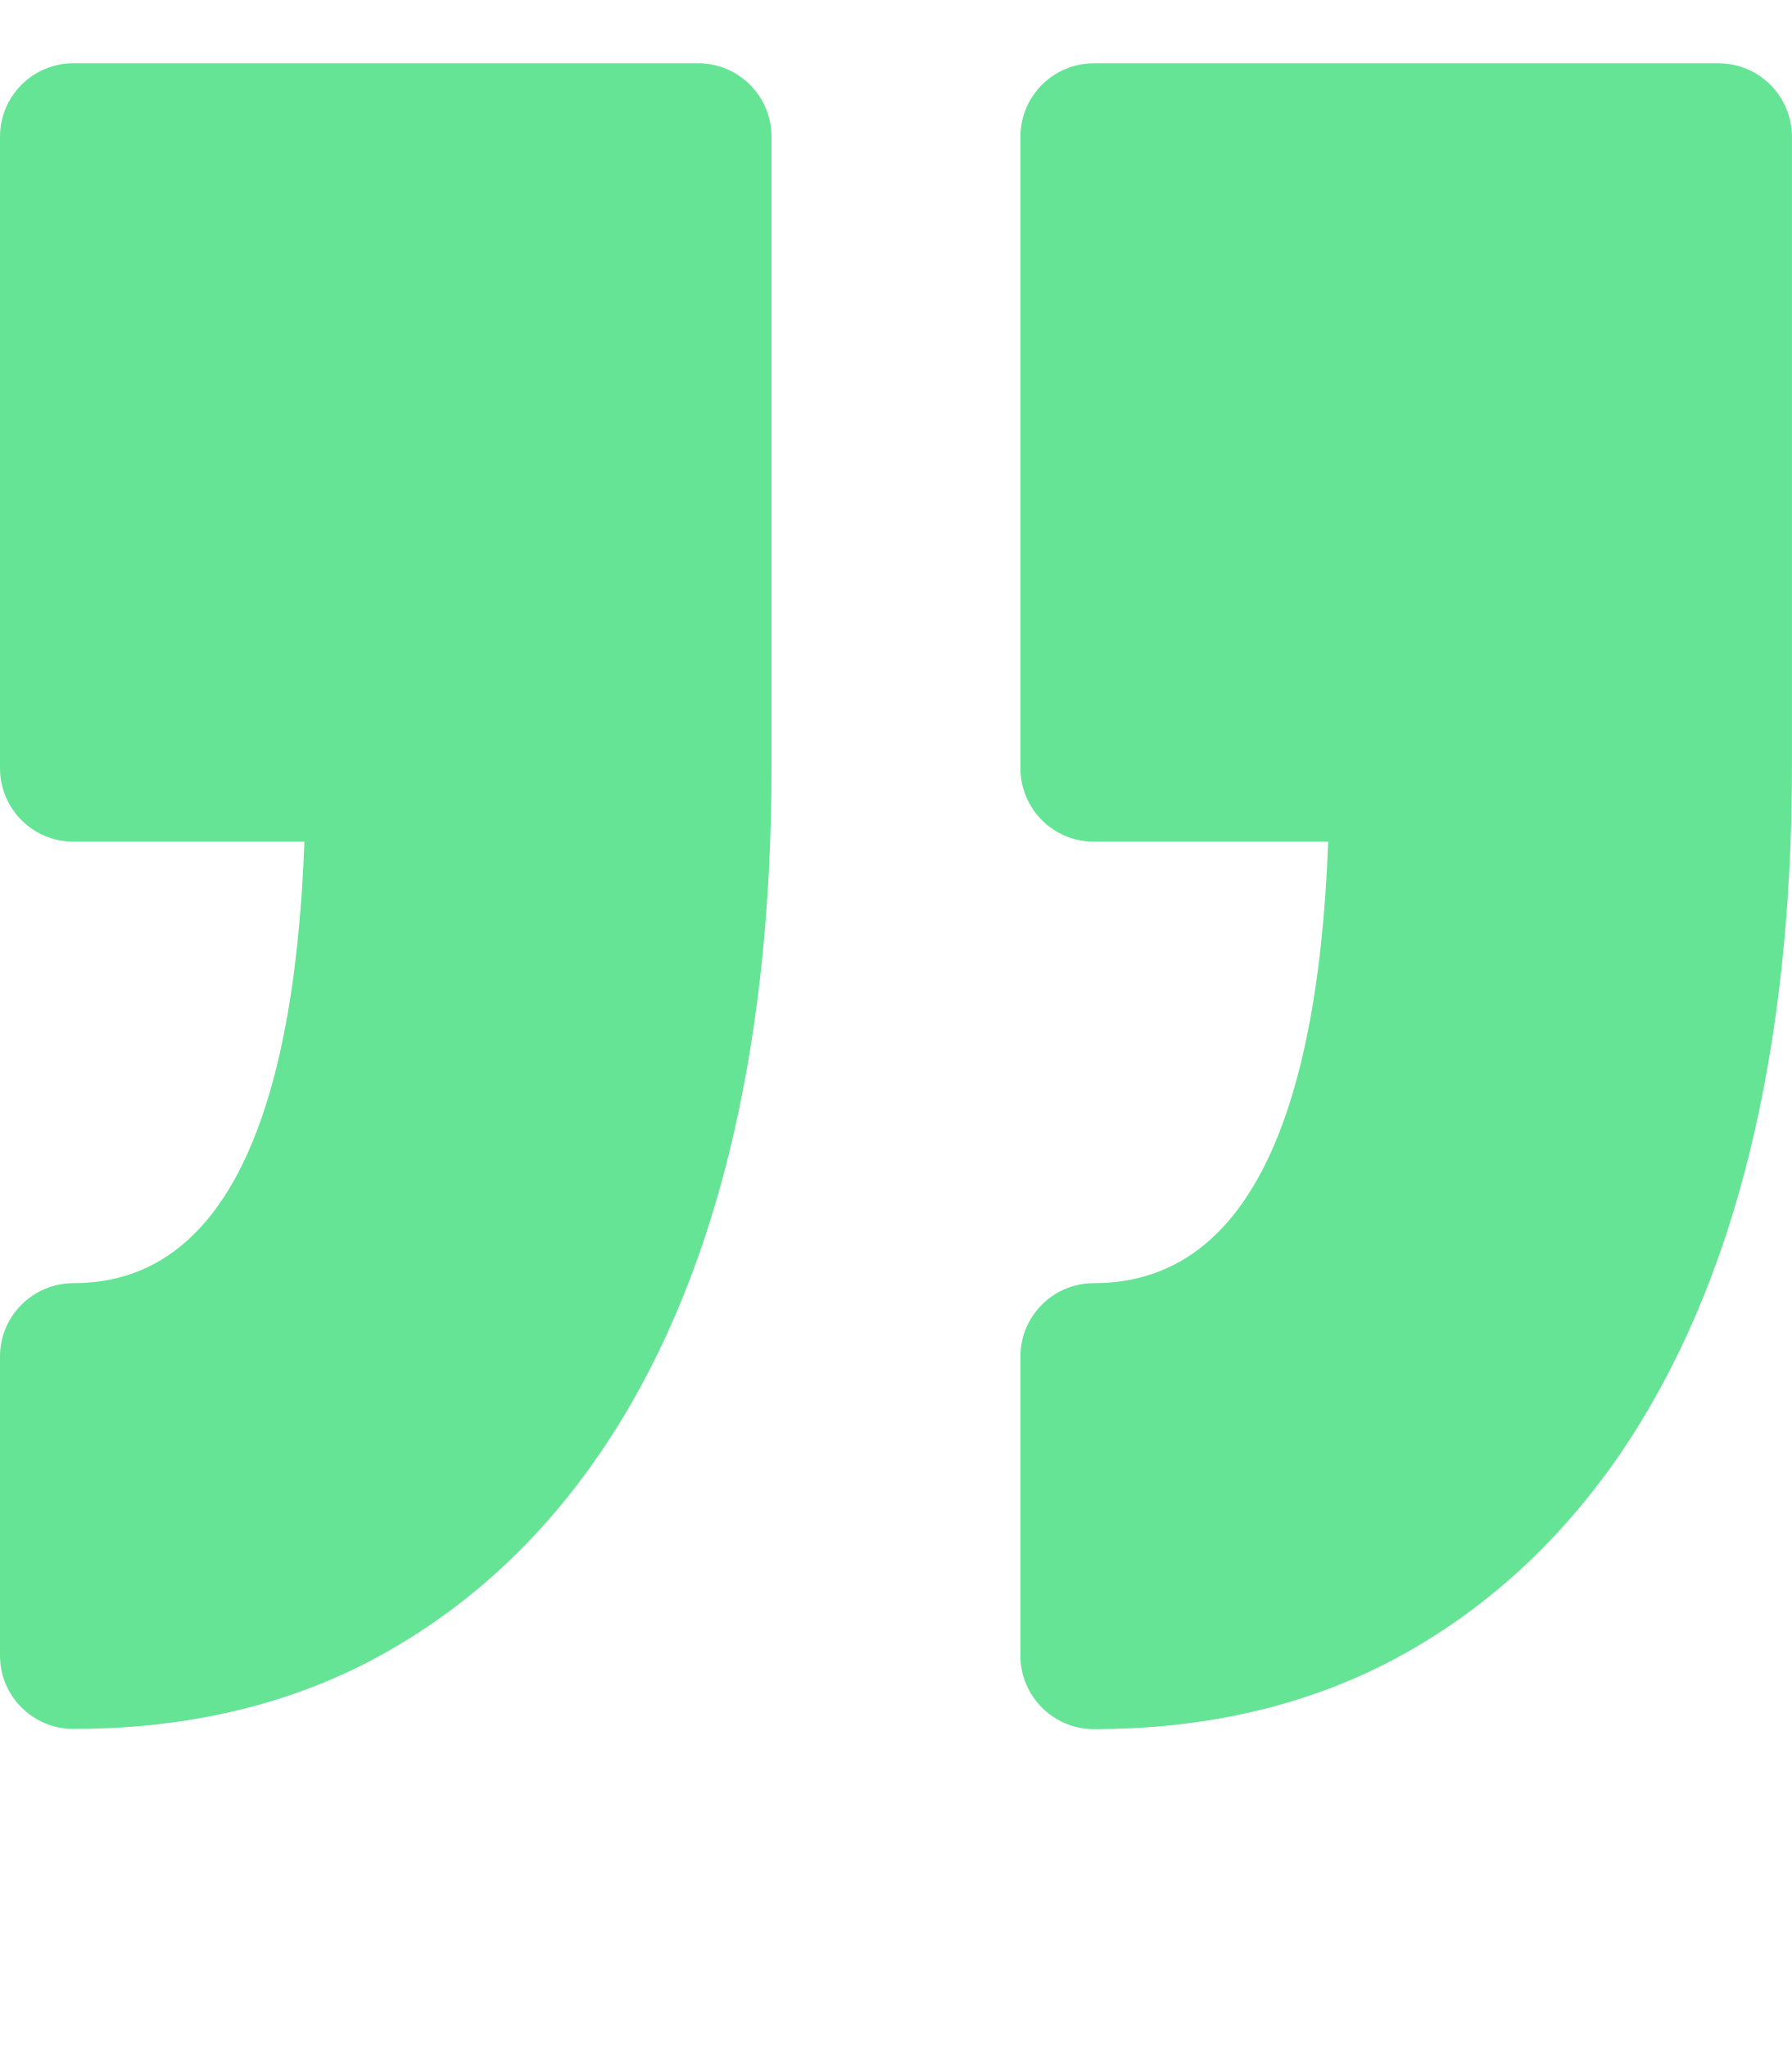
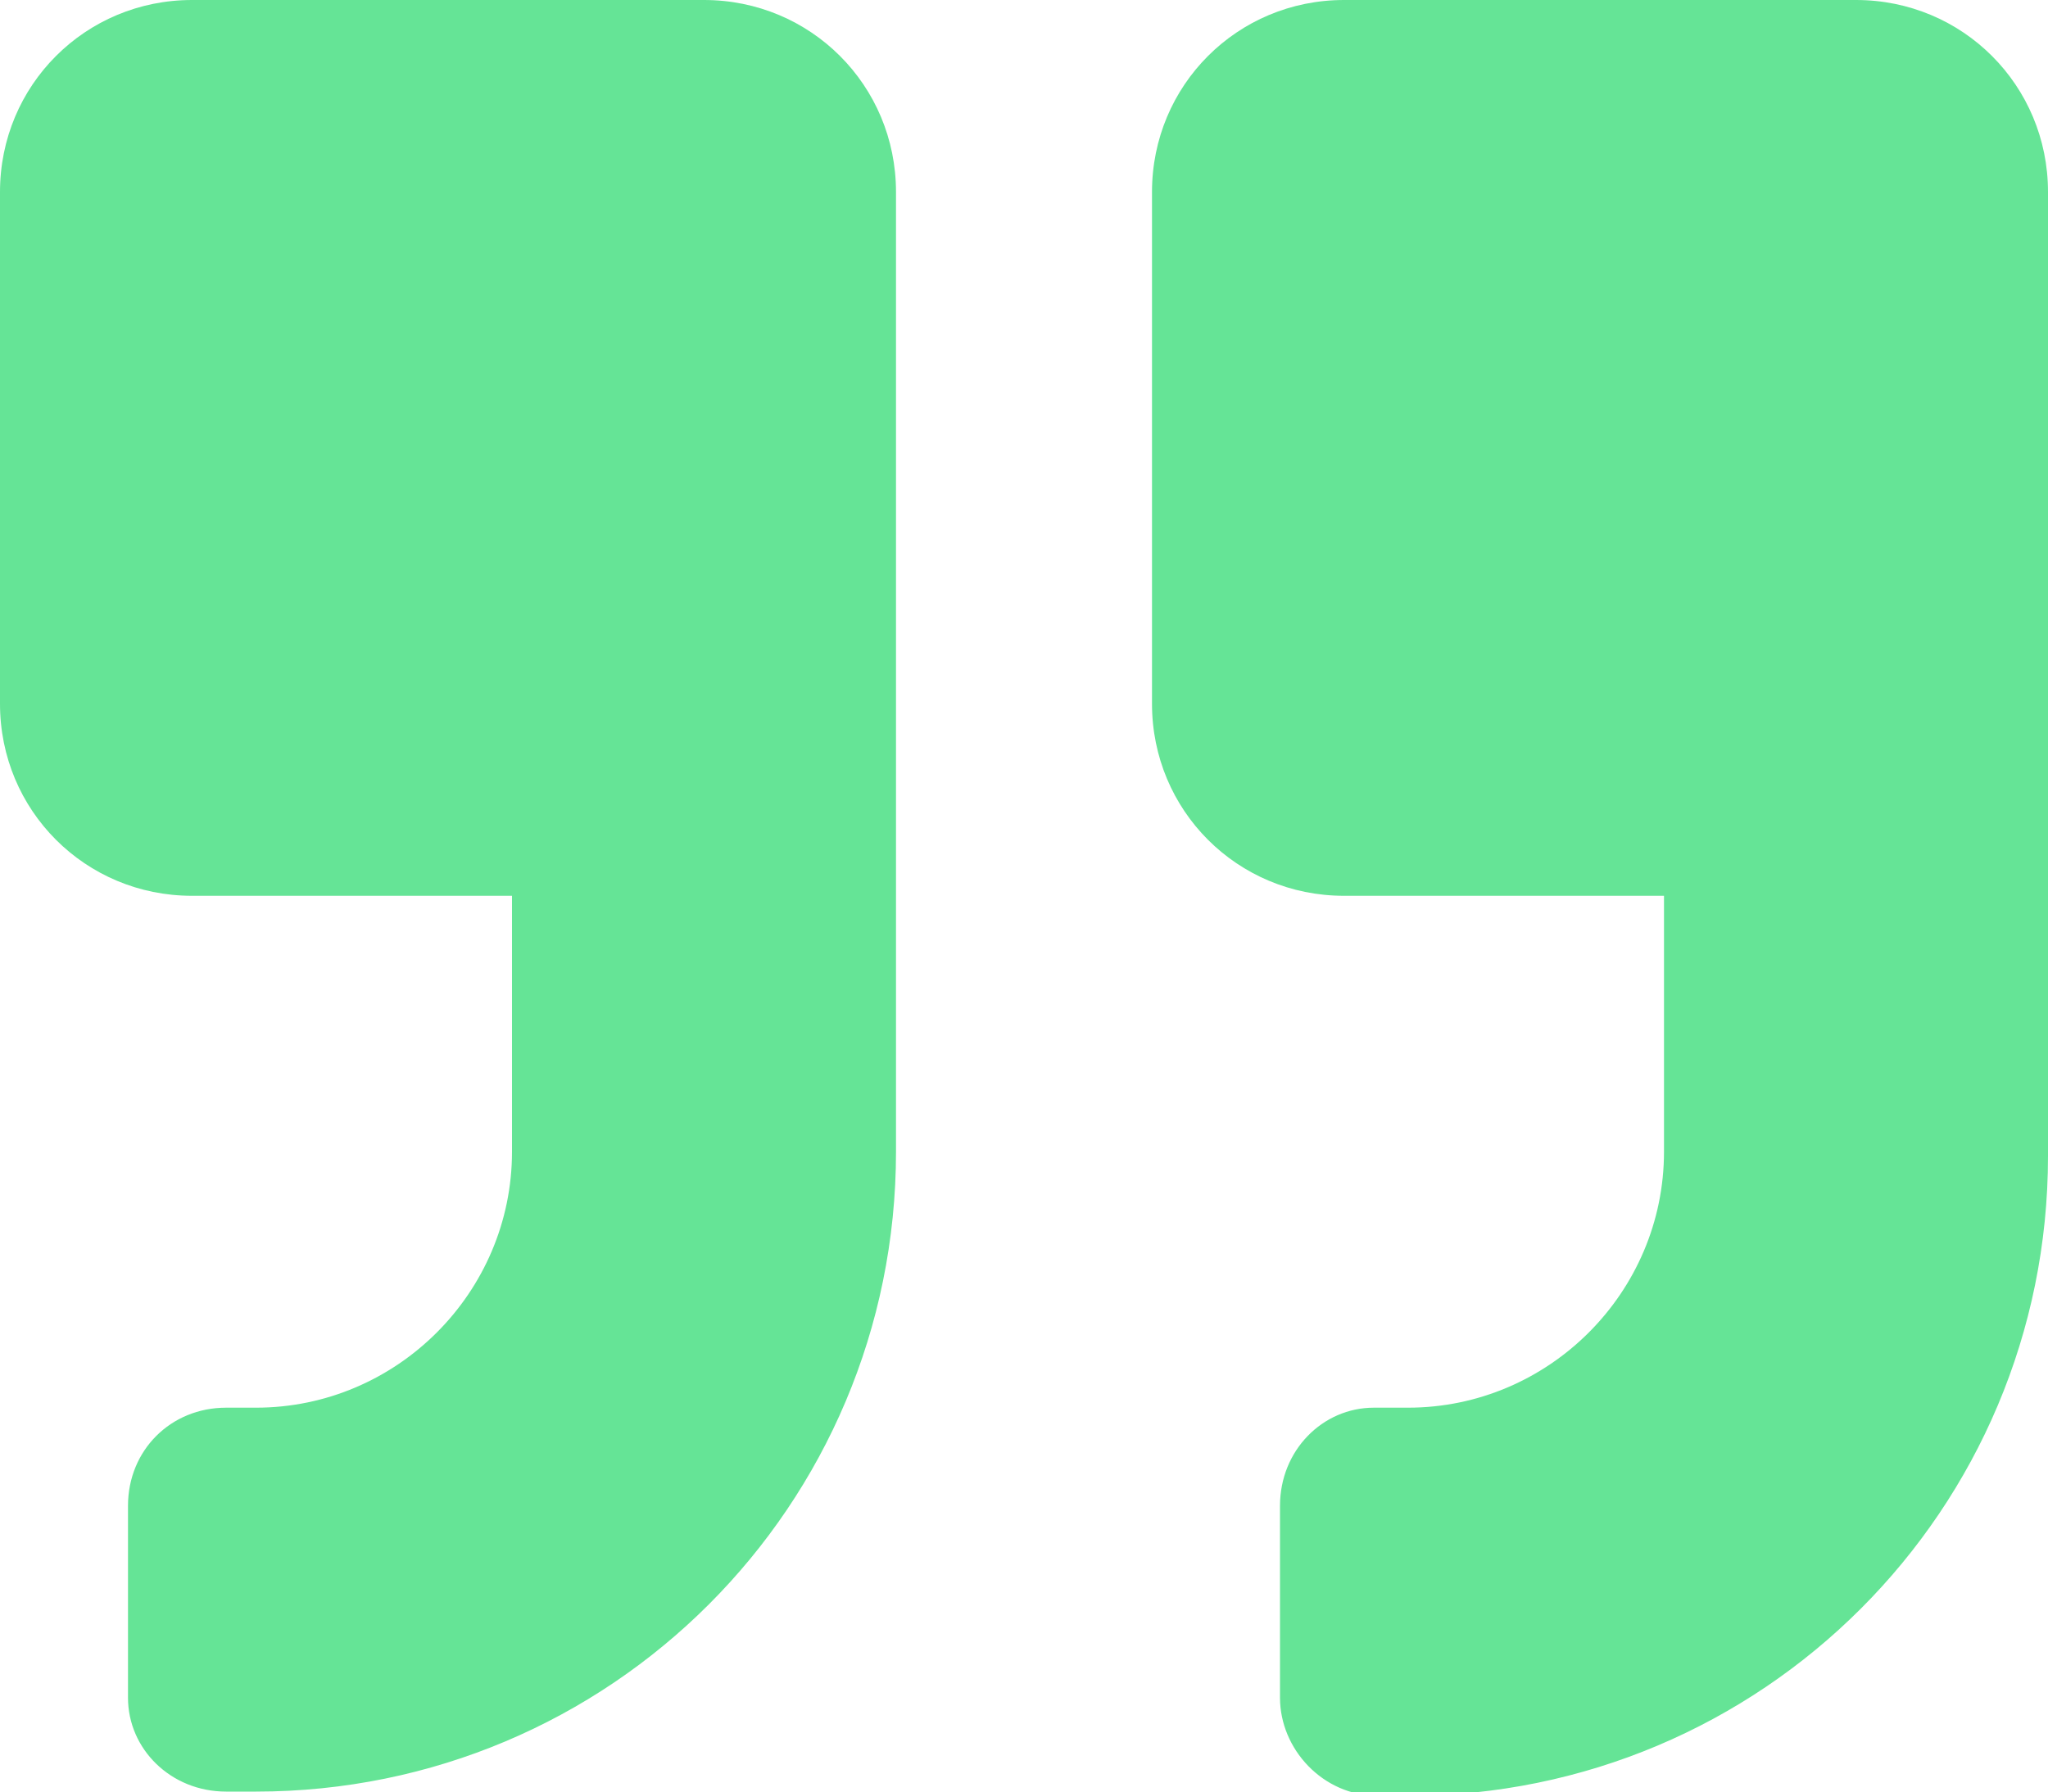
- <svg xmlns="http://www.w3.org/2000/svg" width="42" height="48" viewBox="0 0 42 48">
-   <path d="M23.922 38.805v-7.012c0-.95.77-1.719 1.723-1.719 3.39 0 5.234-3.48 5.492-10.347h-5.492a1.72 1.72 0 0 1-1.723-1.72v-14.8c0-.953.77-1.723 1.723-1.723h14.644c.95 0 1.719.774 1.719 1.723v14.8c0 3.29-.332 6.313-.985 8.977-.668 2.735-1.695 5.125-3.054 7.11-1.399 2.035-3.145 3.633-5.196 4.746-2.062 1.117-4.46 1.687-7.132 1.687a1.725 1.725 0 0 1-1.72-1.722zm-22.2-8.73A1.72 1.72 0 0 0 0 31.792v7.012c0 .949.77 1.718 1.723 1.718 2.664 0 5.066-.566 7.129-1.687 2.05-1.113 3.796-2.707 5.195-4.746 1.36-1.98 2.387-4.371 3.055-7.106.656-2.668.984-5.687.984-8.98v-14.8c0-.95-.77-1.72-1.719-1.72H1.723A1.72 1.72 0 0 0 0 3.204v14.8c0 .953.77 1.723 1.723 1.723h5.414c-.254 6.867-2.07 10.347-5.414 10.347zm0 0" fill="#65e496" />
+ <svg xmlns="http://www.w3.org/2000/svg" viewBox="0 0 48 42">
+   <path d="M43.5 0h-12C29 0 27 2 27 4.5v12c0 2.5 2 4.5 4.5 4.5H39v6c0 3.3-2.7 6-6 6h-.8C31 33 30 34 30 35.3v4.5c0 1.2 1 2.3 2.3 2.3h.7c8.3 0 15-6.7 15-15V4.5C48 2 46 0 43.5 0zm-27 0h-12C2 0 0 2 0 4.5v12C0 19 2 21 4.5 21H12v6c0 3.3-2.7 6-6 6h-.7C4 33 3 34 3 35.3v4.5C3 41 4 42 5.3 42H6c8.3 0 15-6.7 15-15V4.5C21 2 19 0 16.5 0z" fill="#65e496" />
</svg>
